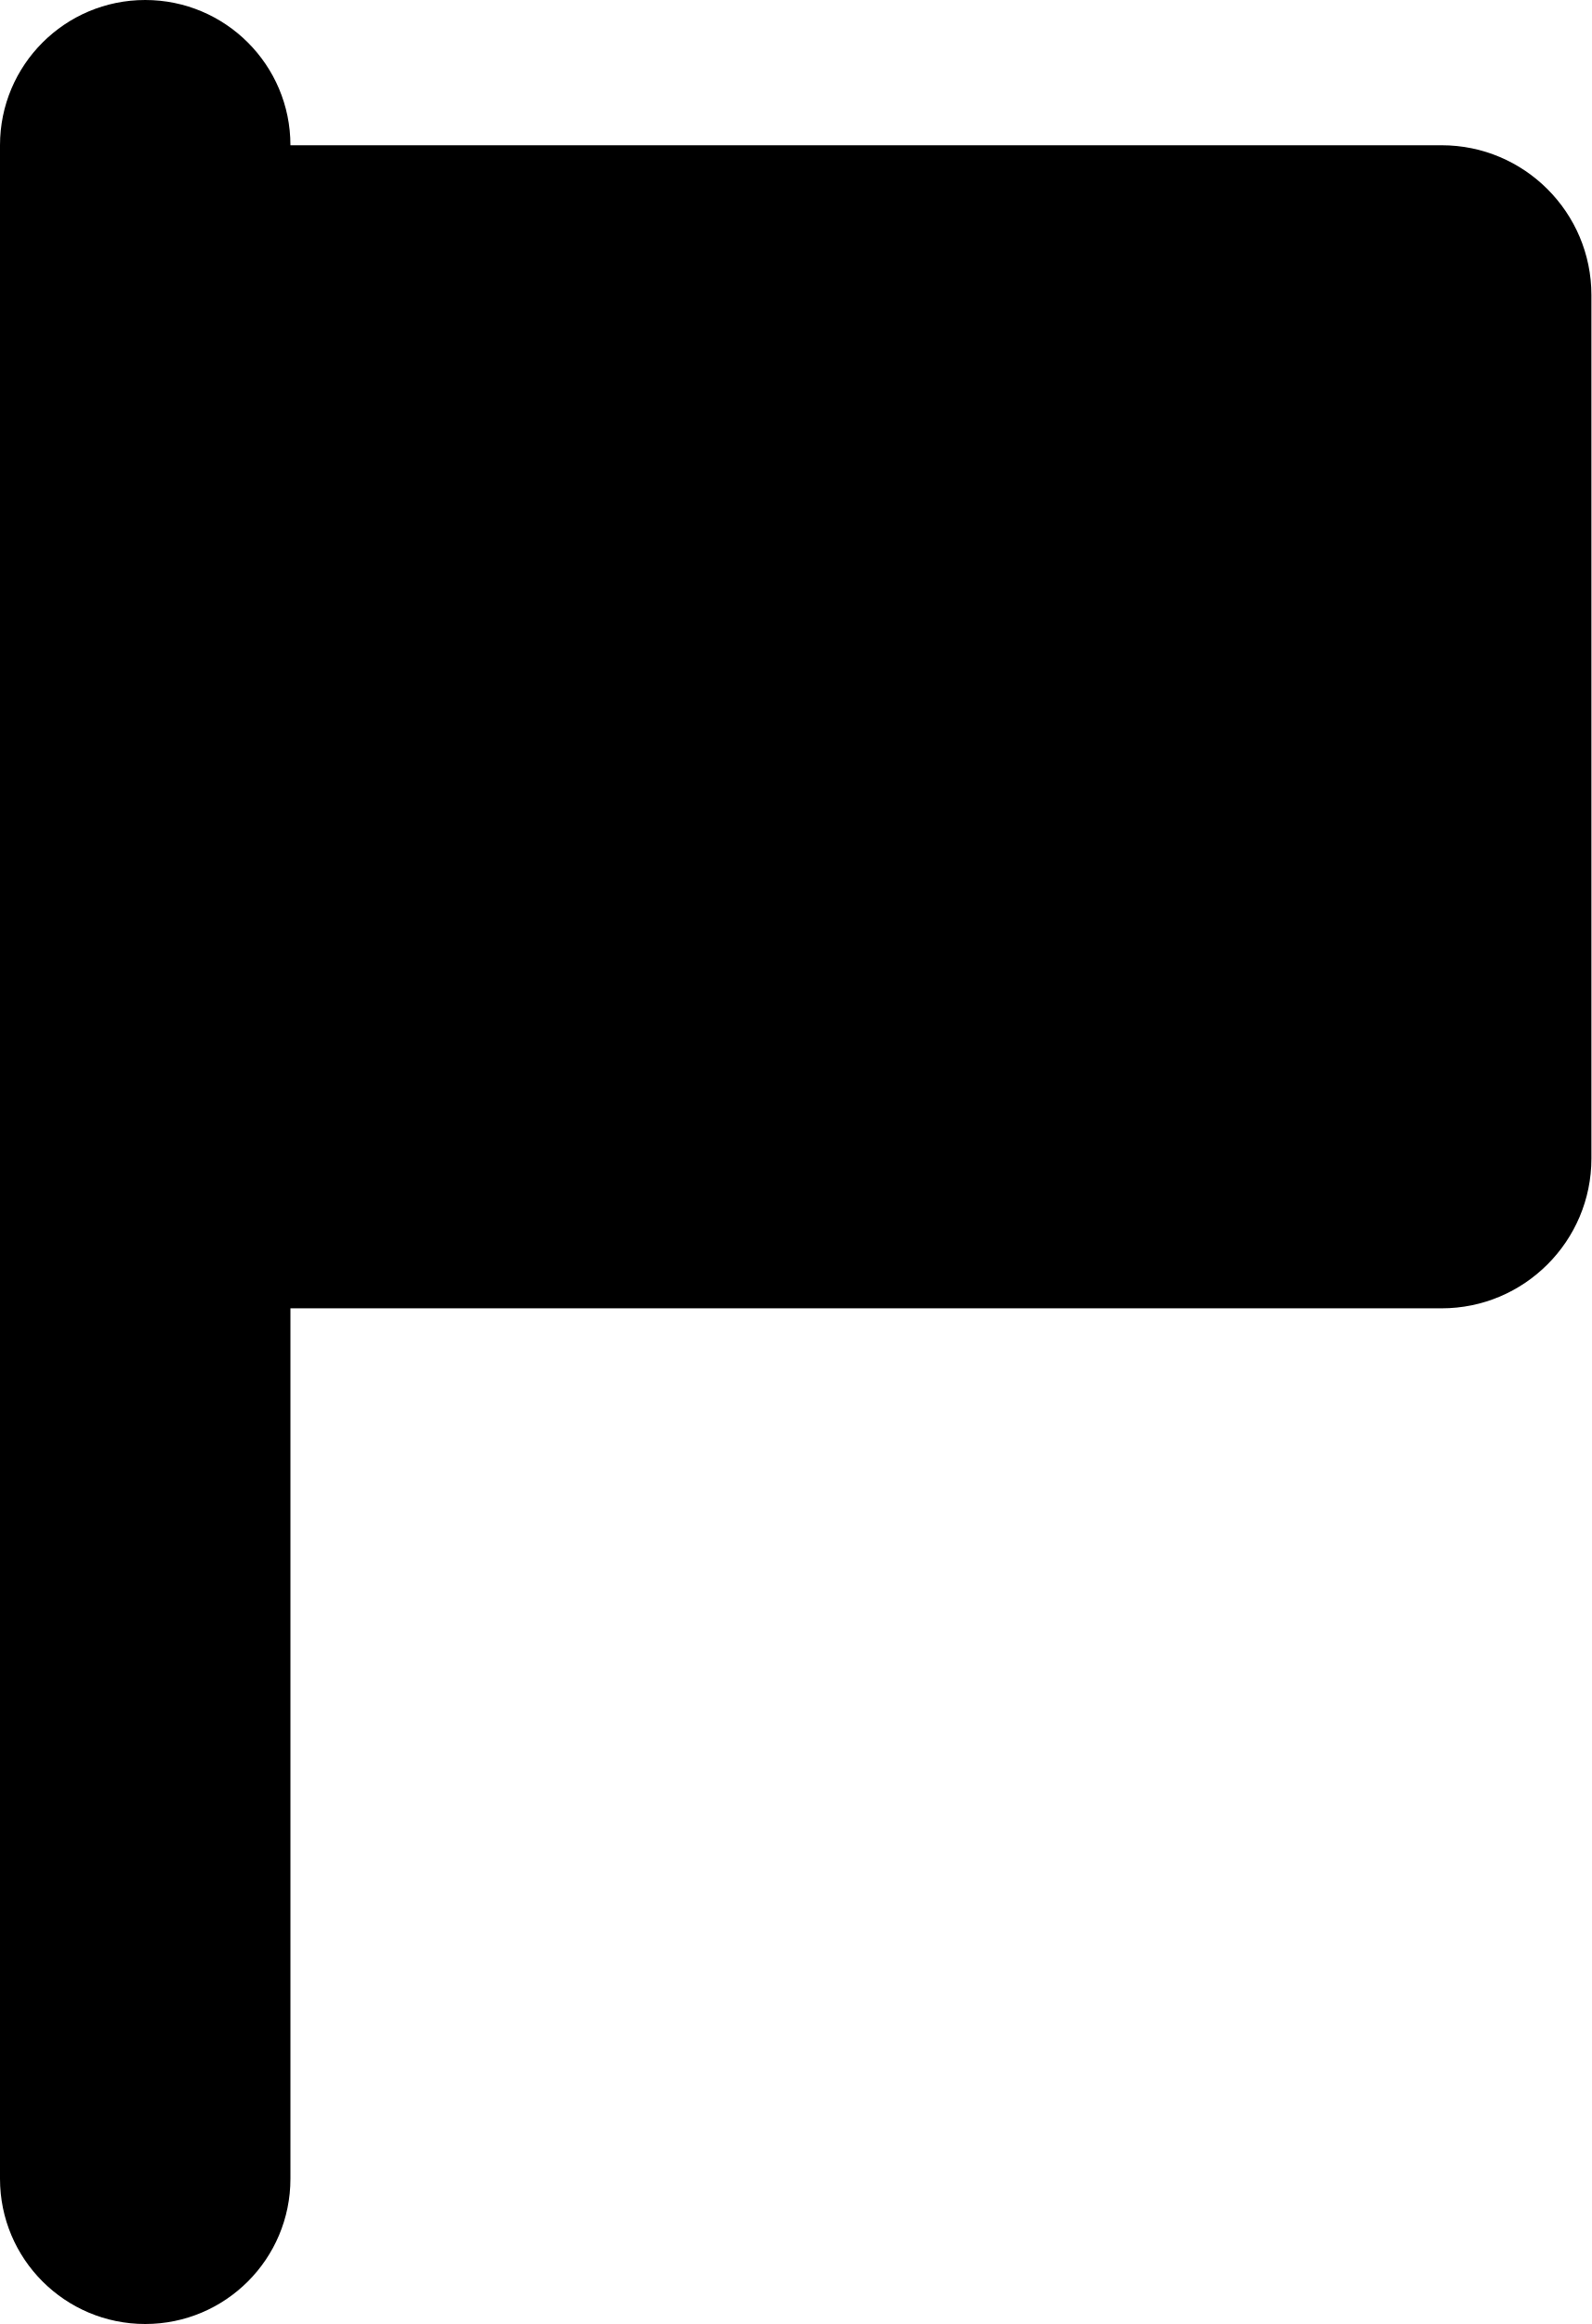
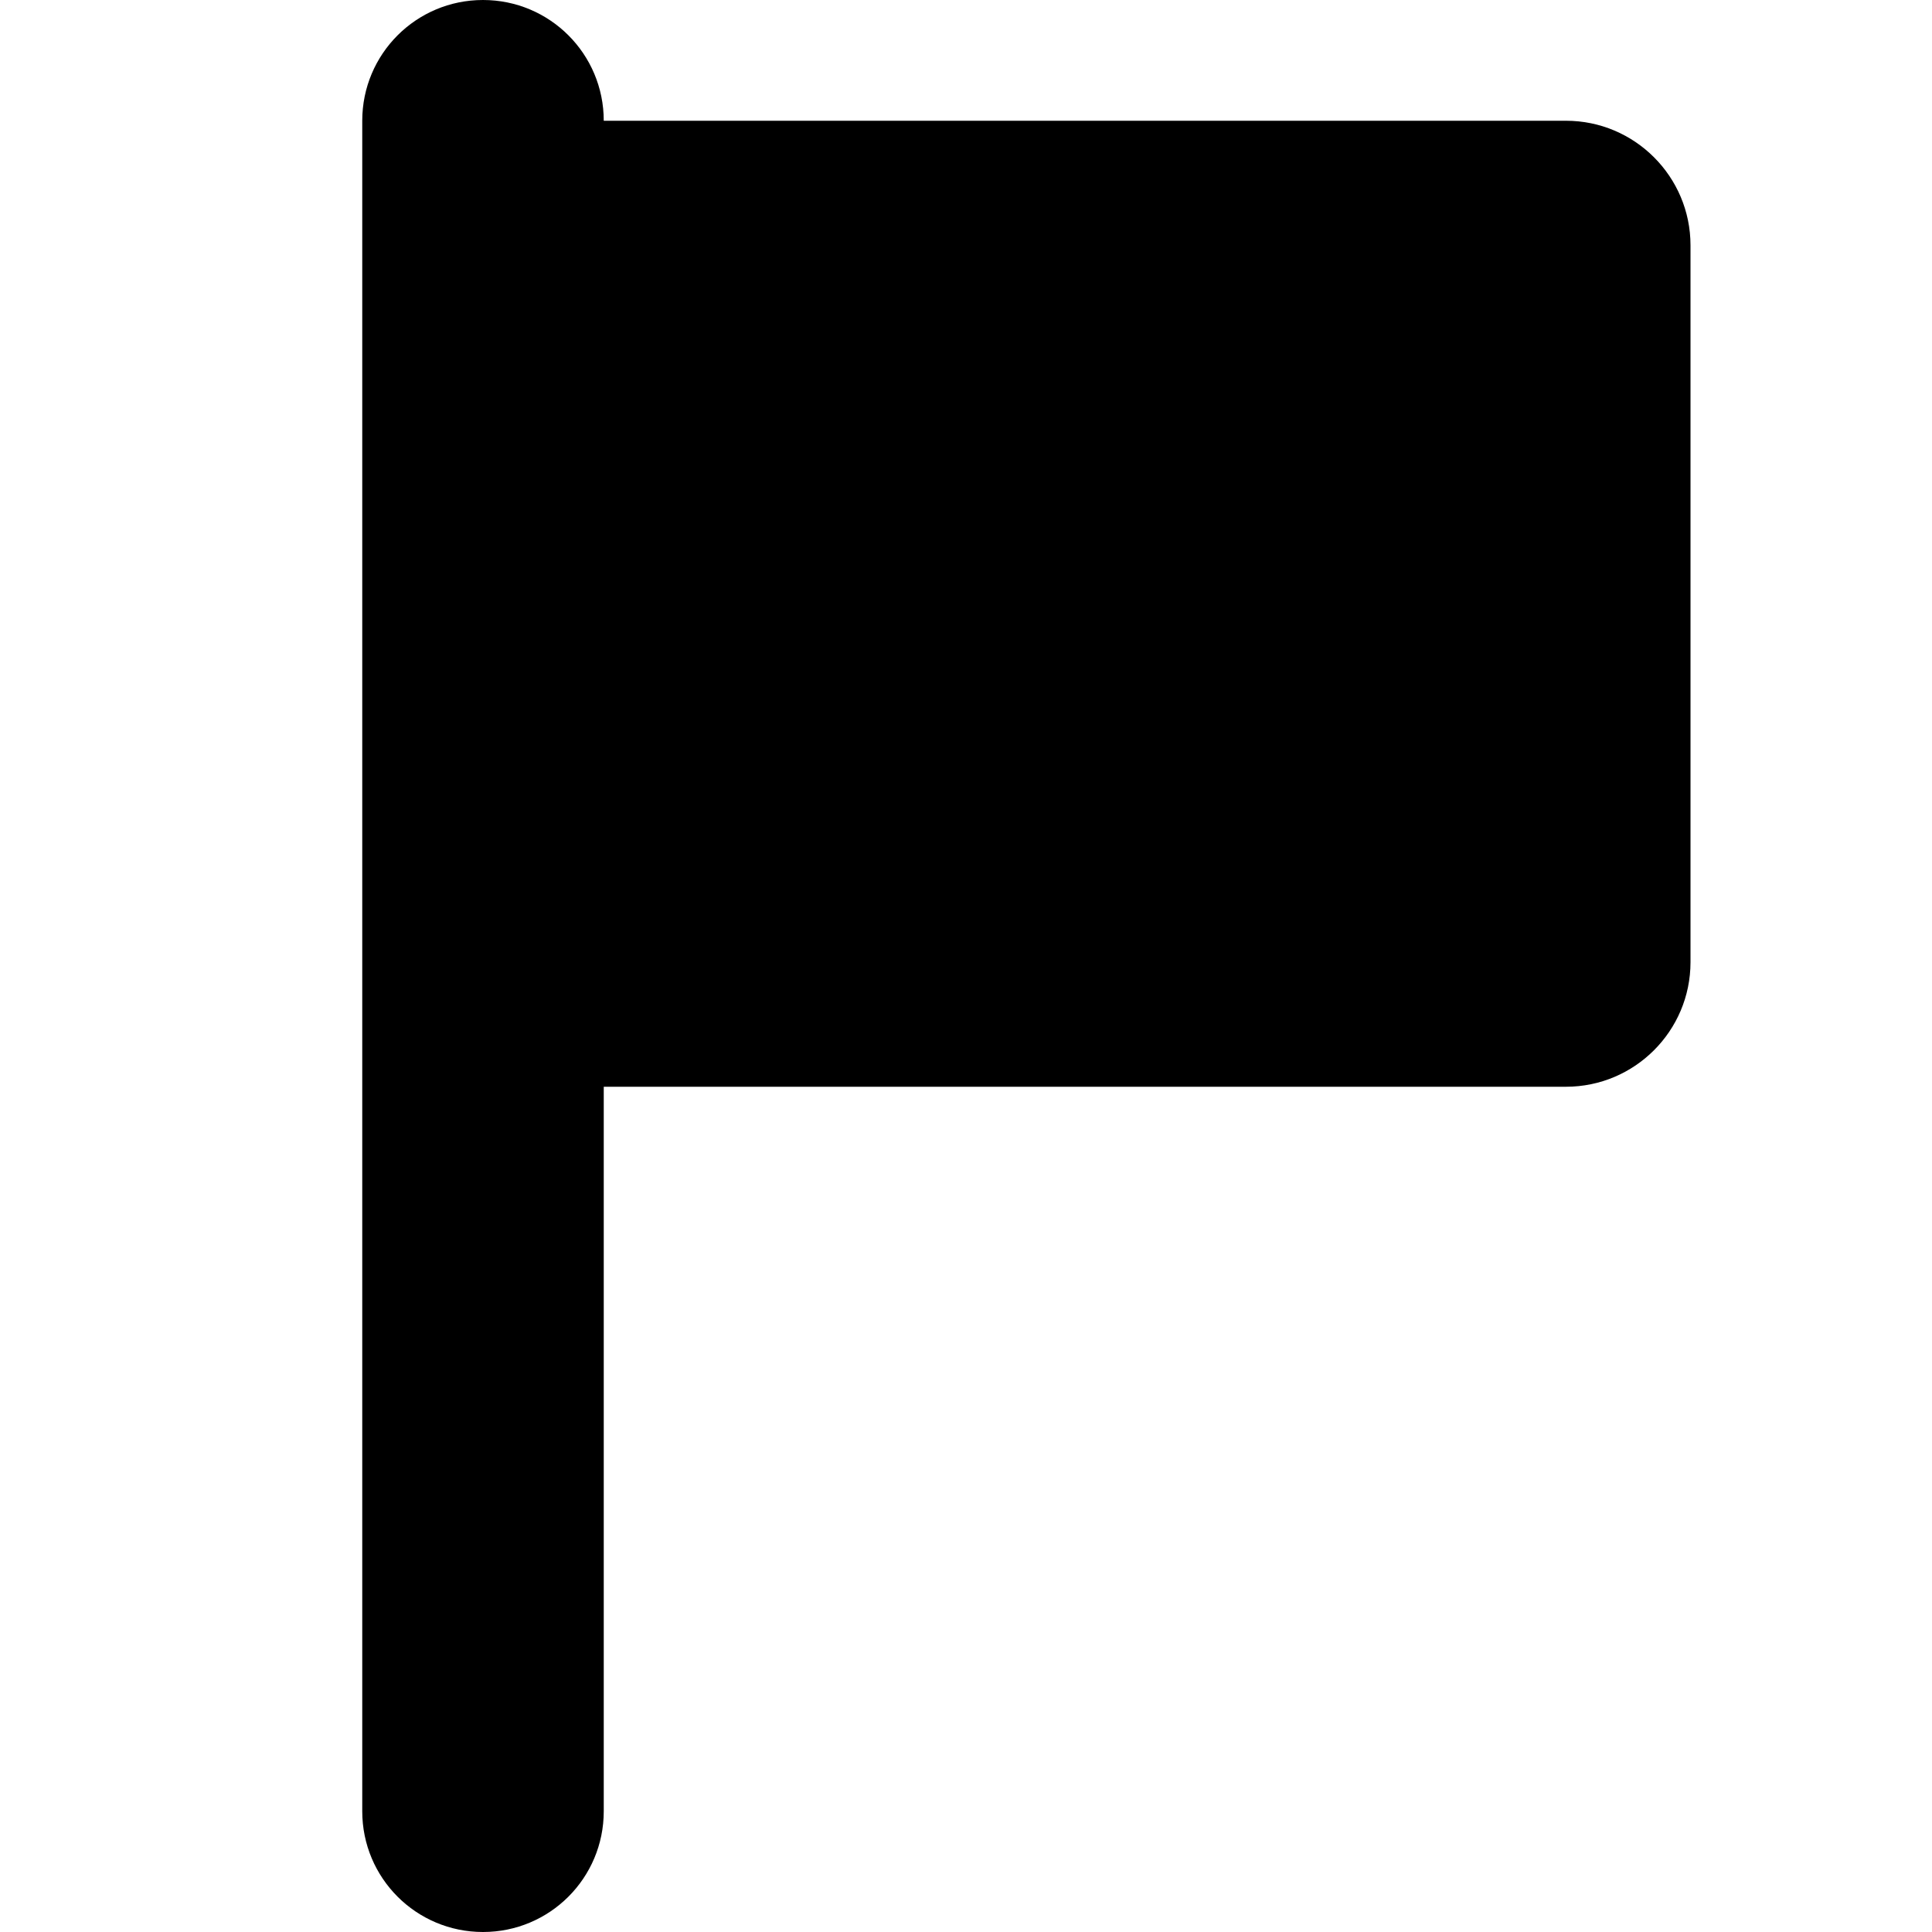
- <svg xmlns="http://www.w3.org/2000/svg" version="1.1" id="flag_x5F_full" x="0px" y="0px" viewBox="0 0 350.693 512" enable-background="new 0 0 350.693 512" xml:space="preserve">
-   <path d="M317.693,32H64C64,14.327,49.673,0,32,0S0,14.327,0,32v33v190.238V480c0,17.673,14.327,32,32,32s32-14.327,32-32  V288.238h253.693c18.196,0,33-14.804,33-33V65C350.693,46.804,335.89,32,317.693,32z" />
+ <svg xmlns="http://www.w3.org/2000/svg" version="1.1" id="Layer_1" x="0px" y="0px" width="512px" height="512px" viewBox="0 0 512 512" enable-background="new 0 0 512 512" xml:space="preserve">
+   <path id="XMLID_2_" d="M415,32H160c0-17.7-14.3-32-32-32S96,14.3,96,32v33v190.2V480c0,17.7,14.3,32,32,32s32-14.3,32-32V288h255  c18.2,0,33-14.8,33-33V65C448,46.8,433.2,32,415,32z" />
</svg>
